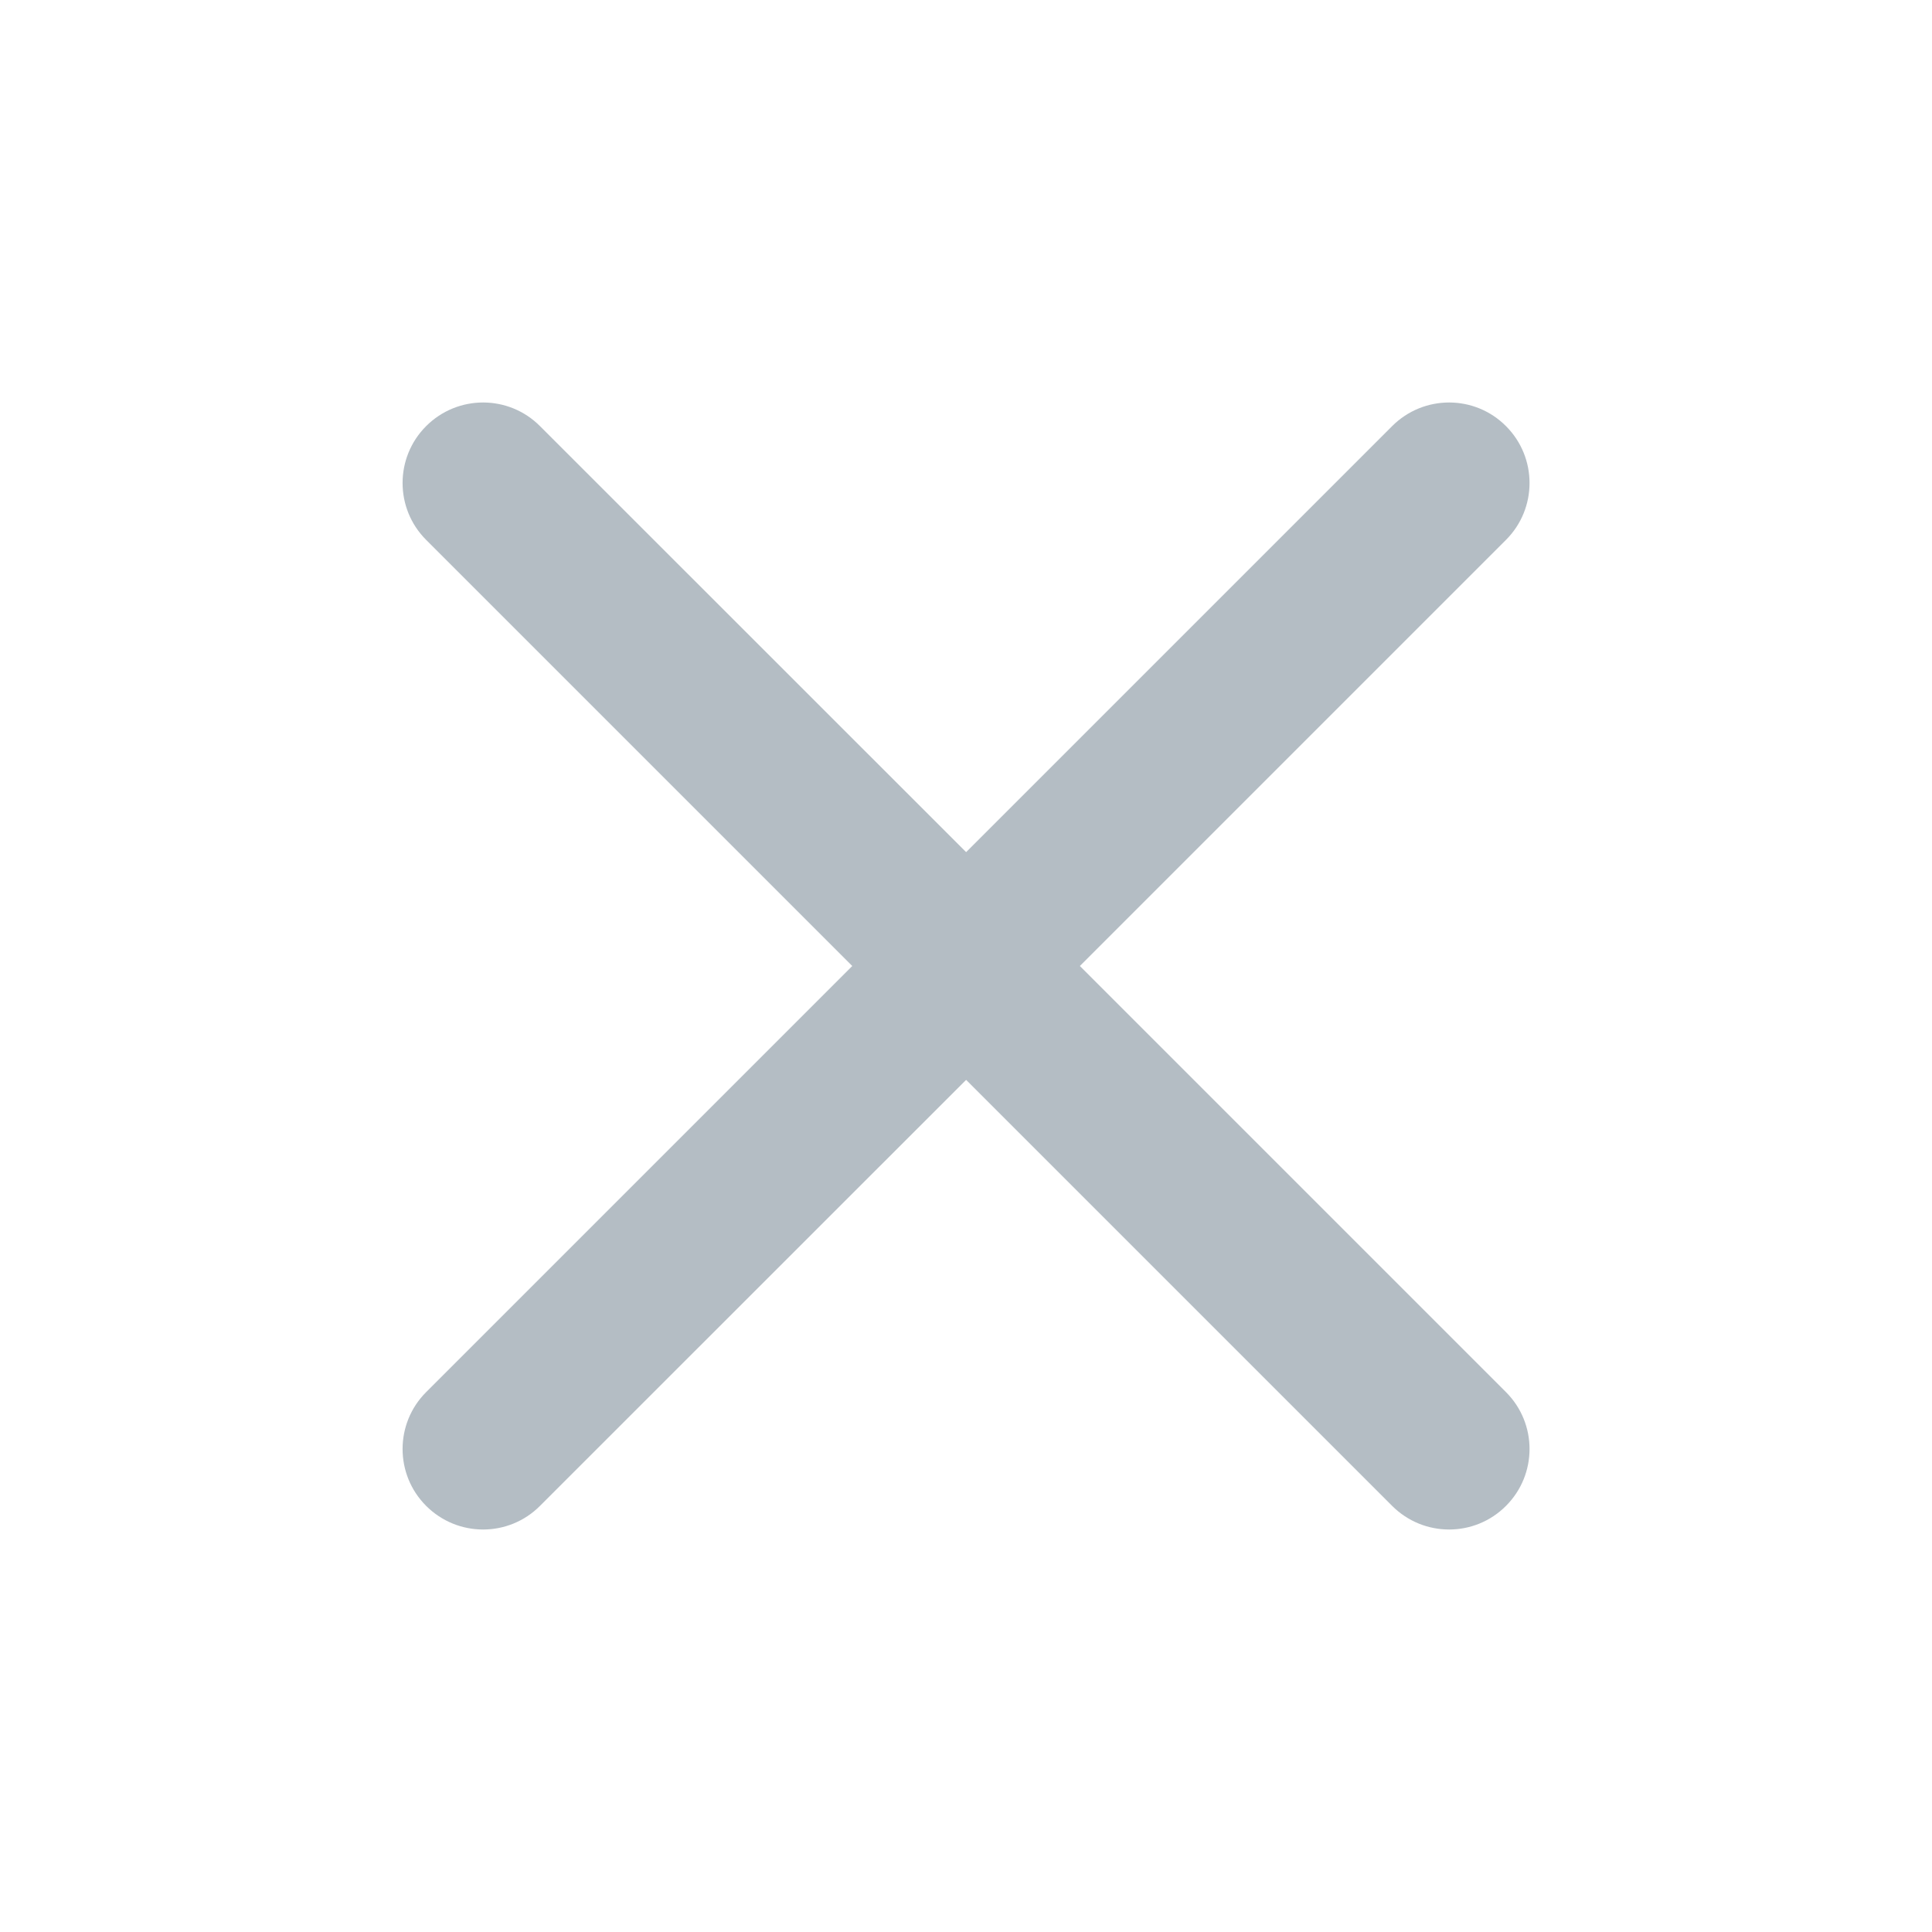
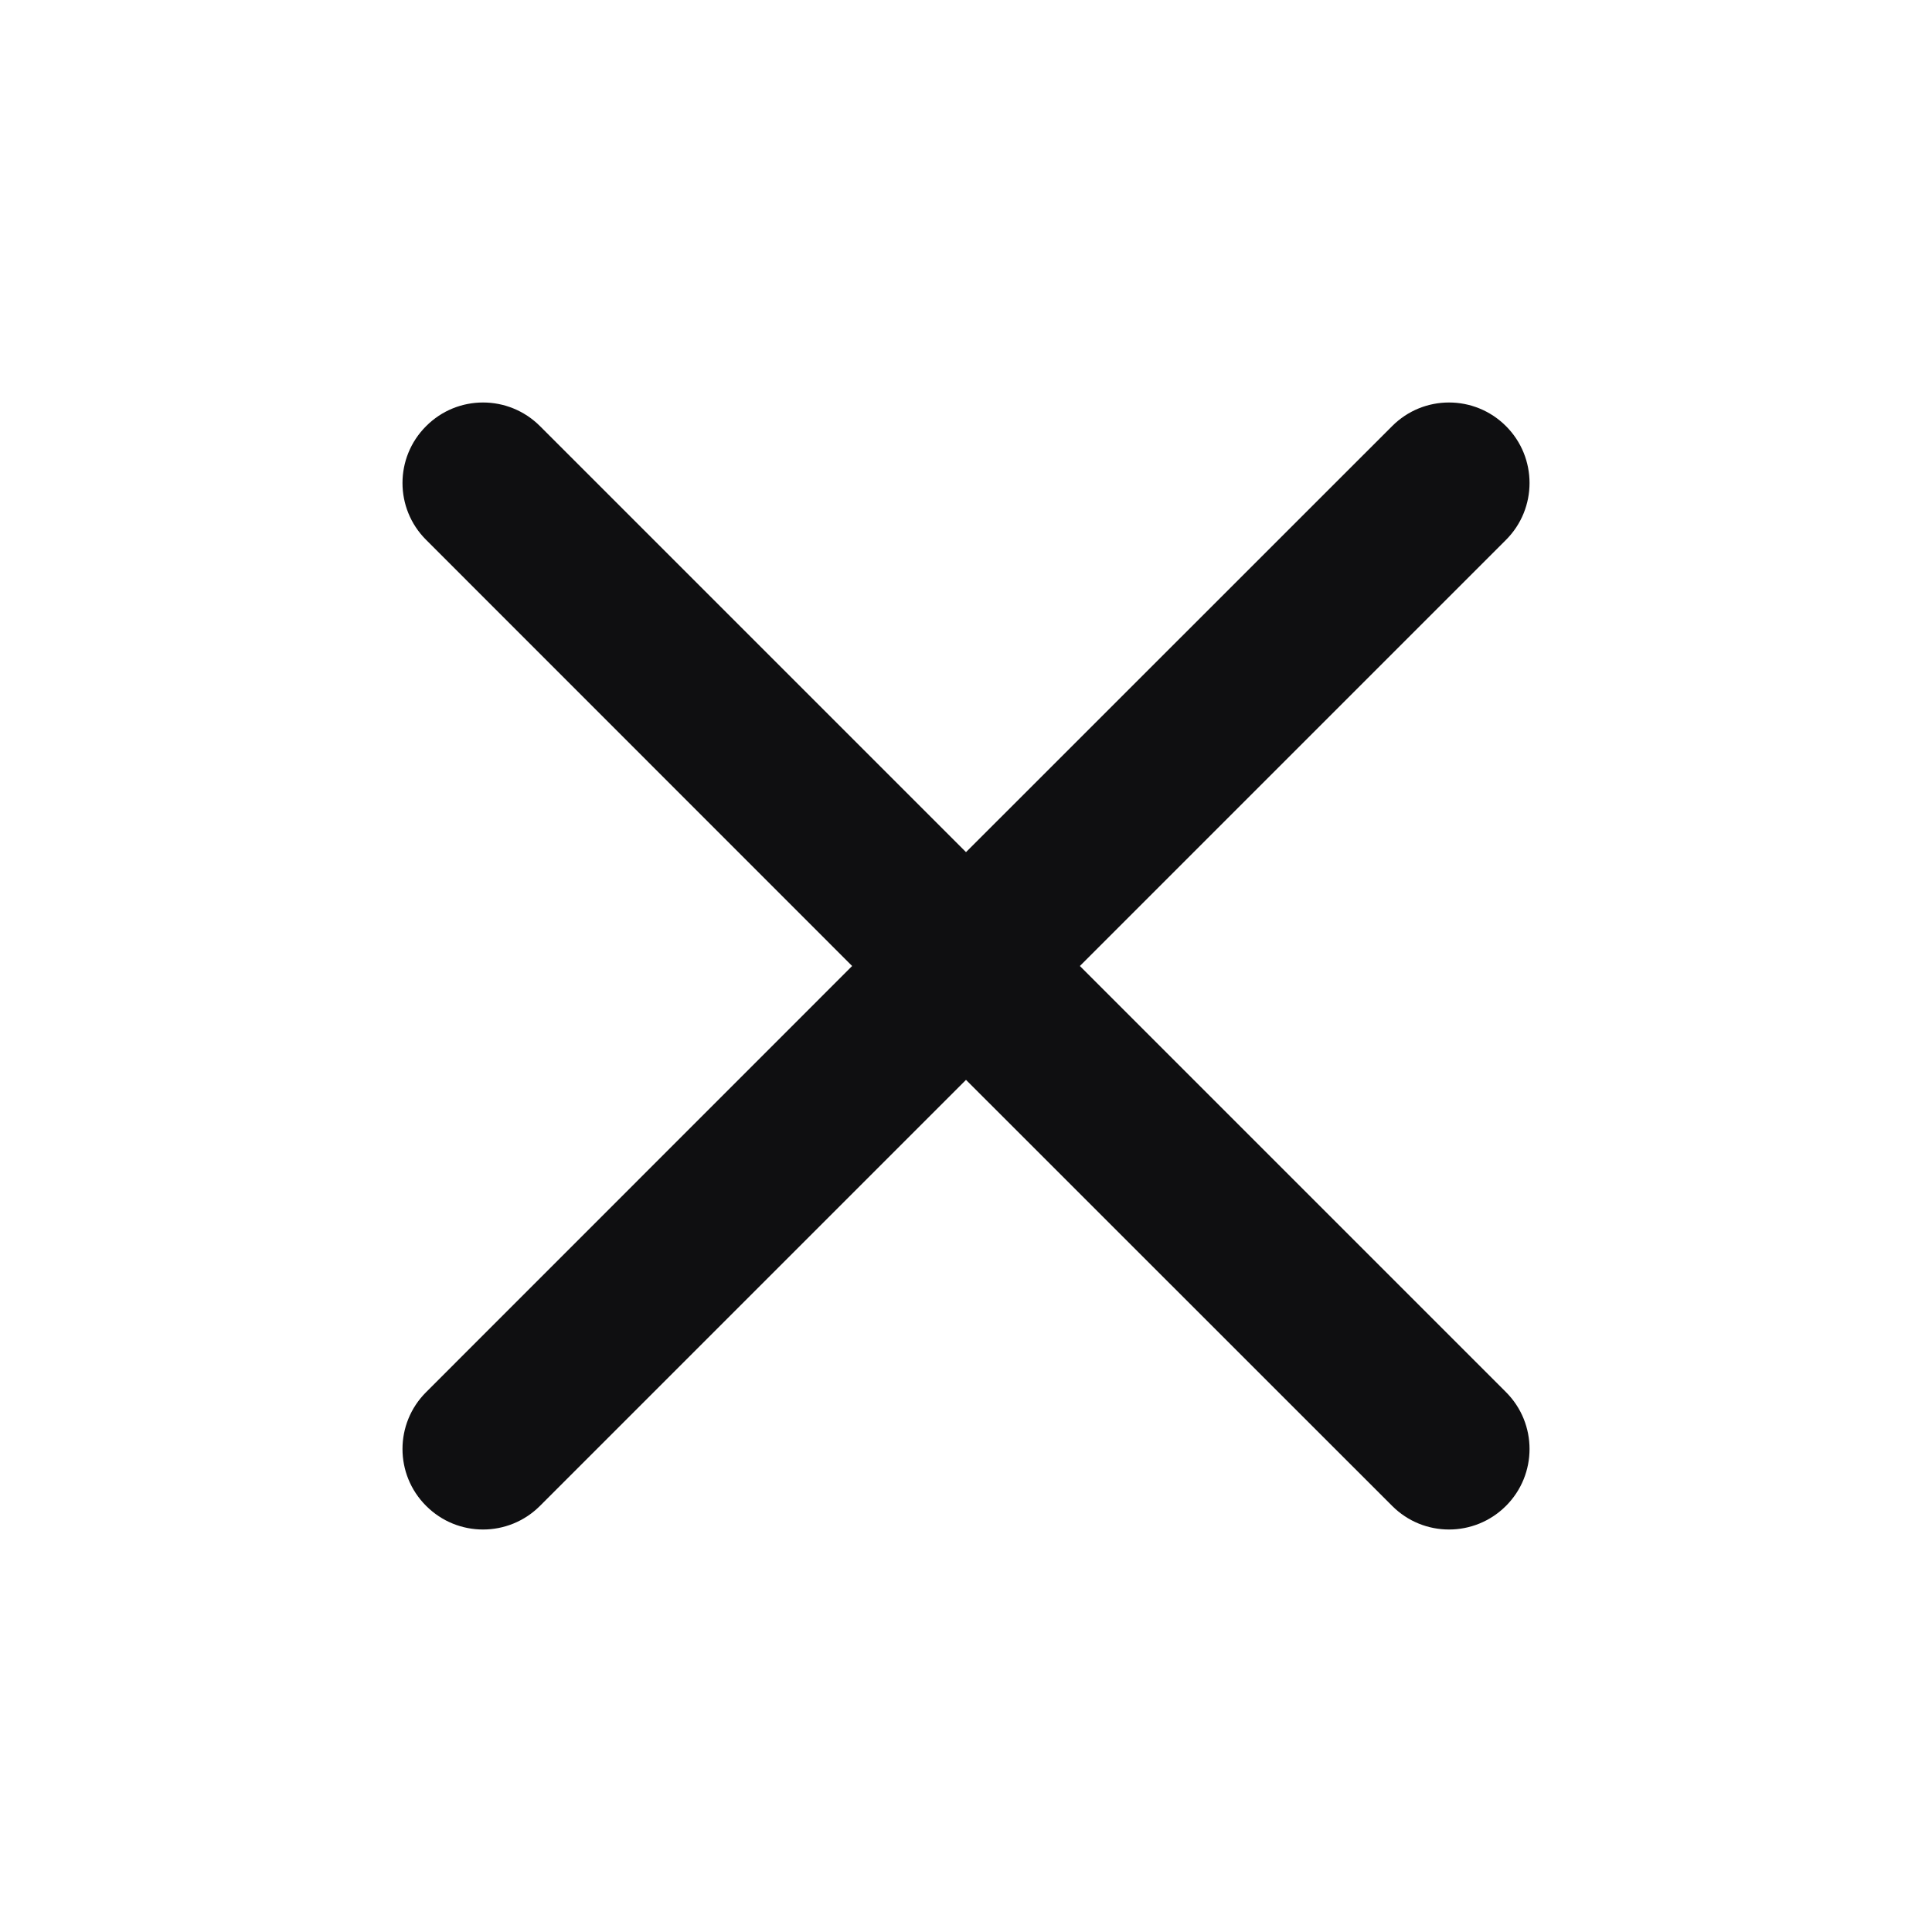
<svg xmlns="http://www.w3.org/2000/svg" width="16" height="16" viewBox="0 0 16 16" fill="none">
-   <path fill-rule="evenodd" clip-rule="evenodd" d="M12.472 4.471C12.732 4.211 12.732 3.789 12.472 3.529C12.212 3.268 11.79 3.268 11.529 3.529L8.001 7.057L4.472 3.529C4.212 3.268 3.79 3.268 3.529 3.529C3.269 3.789 3.269 4.211 3.529 4.471L7.058 8L3.529 11.529C3.269 11.789 3.269 12.211 3.529 12.471C3.79 12.732 4.212 12.732 4.472 12.471L8.001 8.943L11.529 12.471C11.79 12.732 12.212 12.732 12.472 12.471C12.732 12.211 12.732 11.789 12.472 11.529L8.943 8L12.472 4.471Z" fill="#B4BDC4" />
+   <path fill-rule="evenodd" clip-rule="evenodd" d="M12.472 4.471C12.732 4.211 12.732 3.789 12.472 3.529C12.211 3.268 11.789 3.268 11.529 3.529L8 7.057L4.472 3.529C4.211 3.268 3.789 3.268 3.529 3.529C3.268 3.789 3.268 4.211 3.529 4.471L7.057 8L3.529 11.529C3.268 11.789 3.268 12.211 3.529 12.471C3.789 12.732 4.211 12.732 4.472 12.471L8 8.943L11.529 12.471C11.789 12.732 12.211 12.732 12.472 12.471C12.732 12.211 12.732 11.789 12.472 11.529L8.943 8L12.472 4.471Z" fill="#0f0f11" />
</svg>
